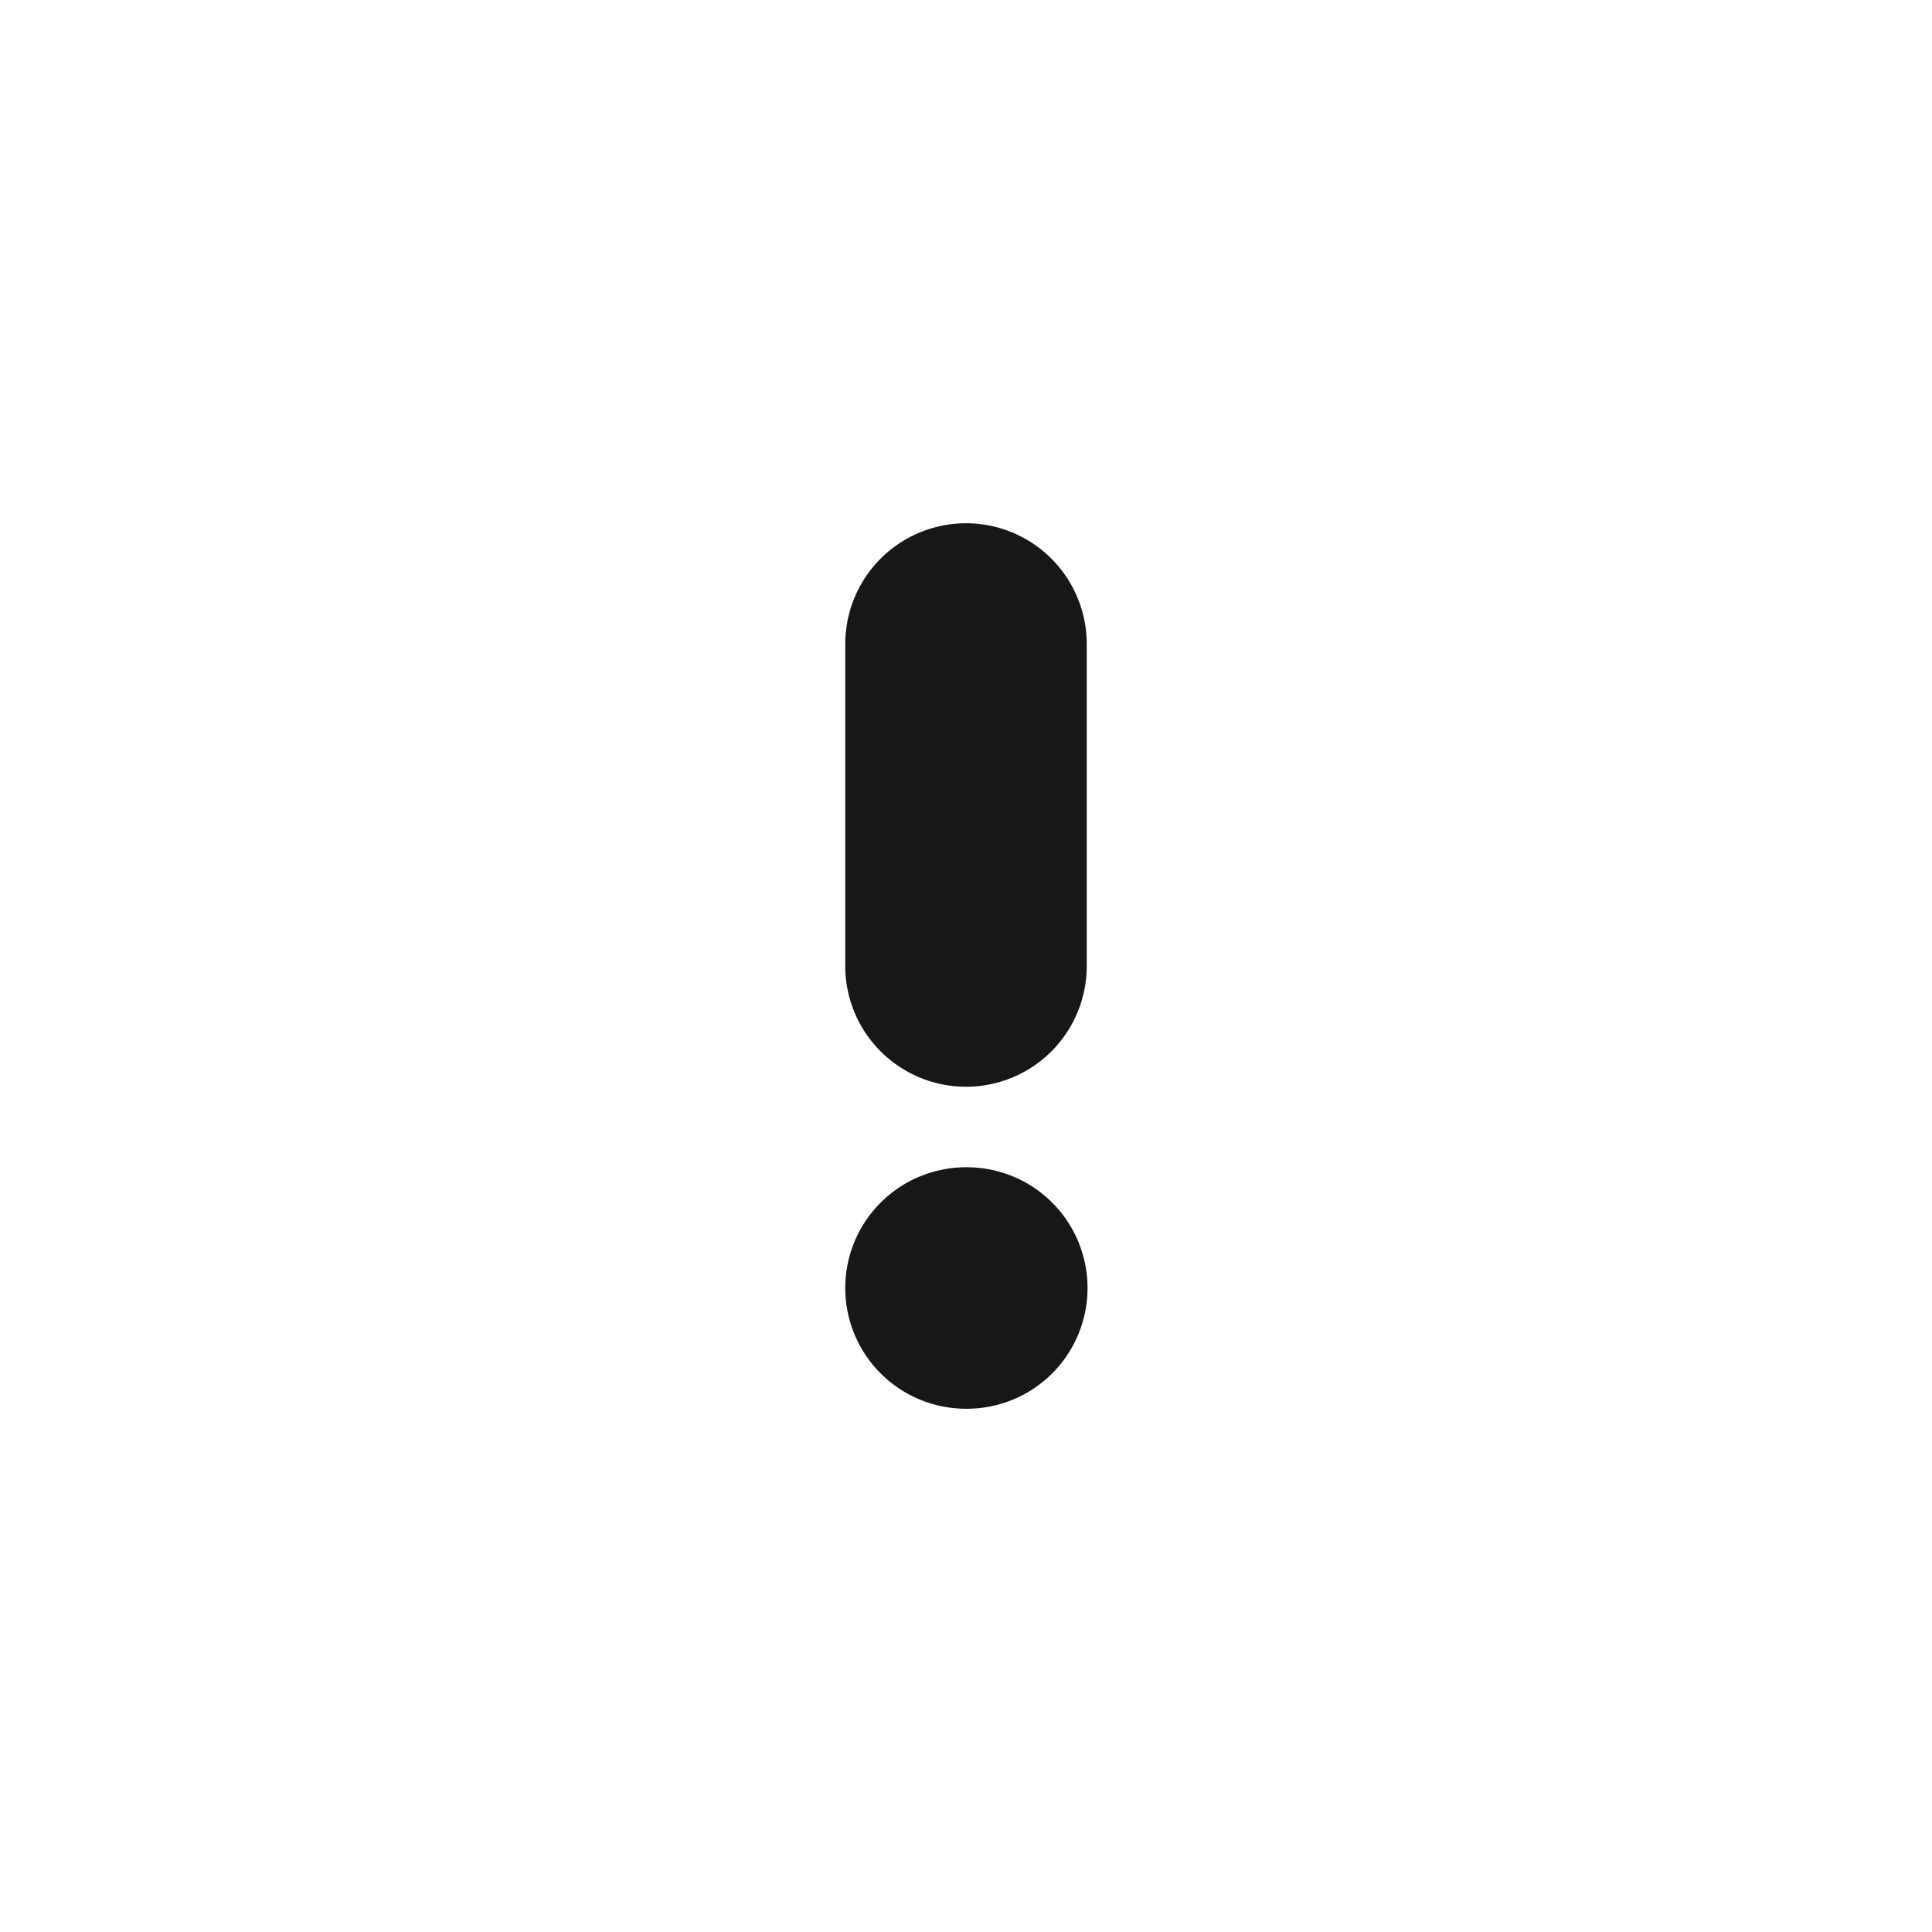
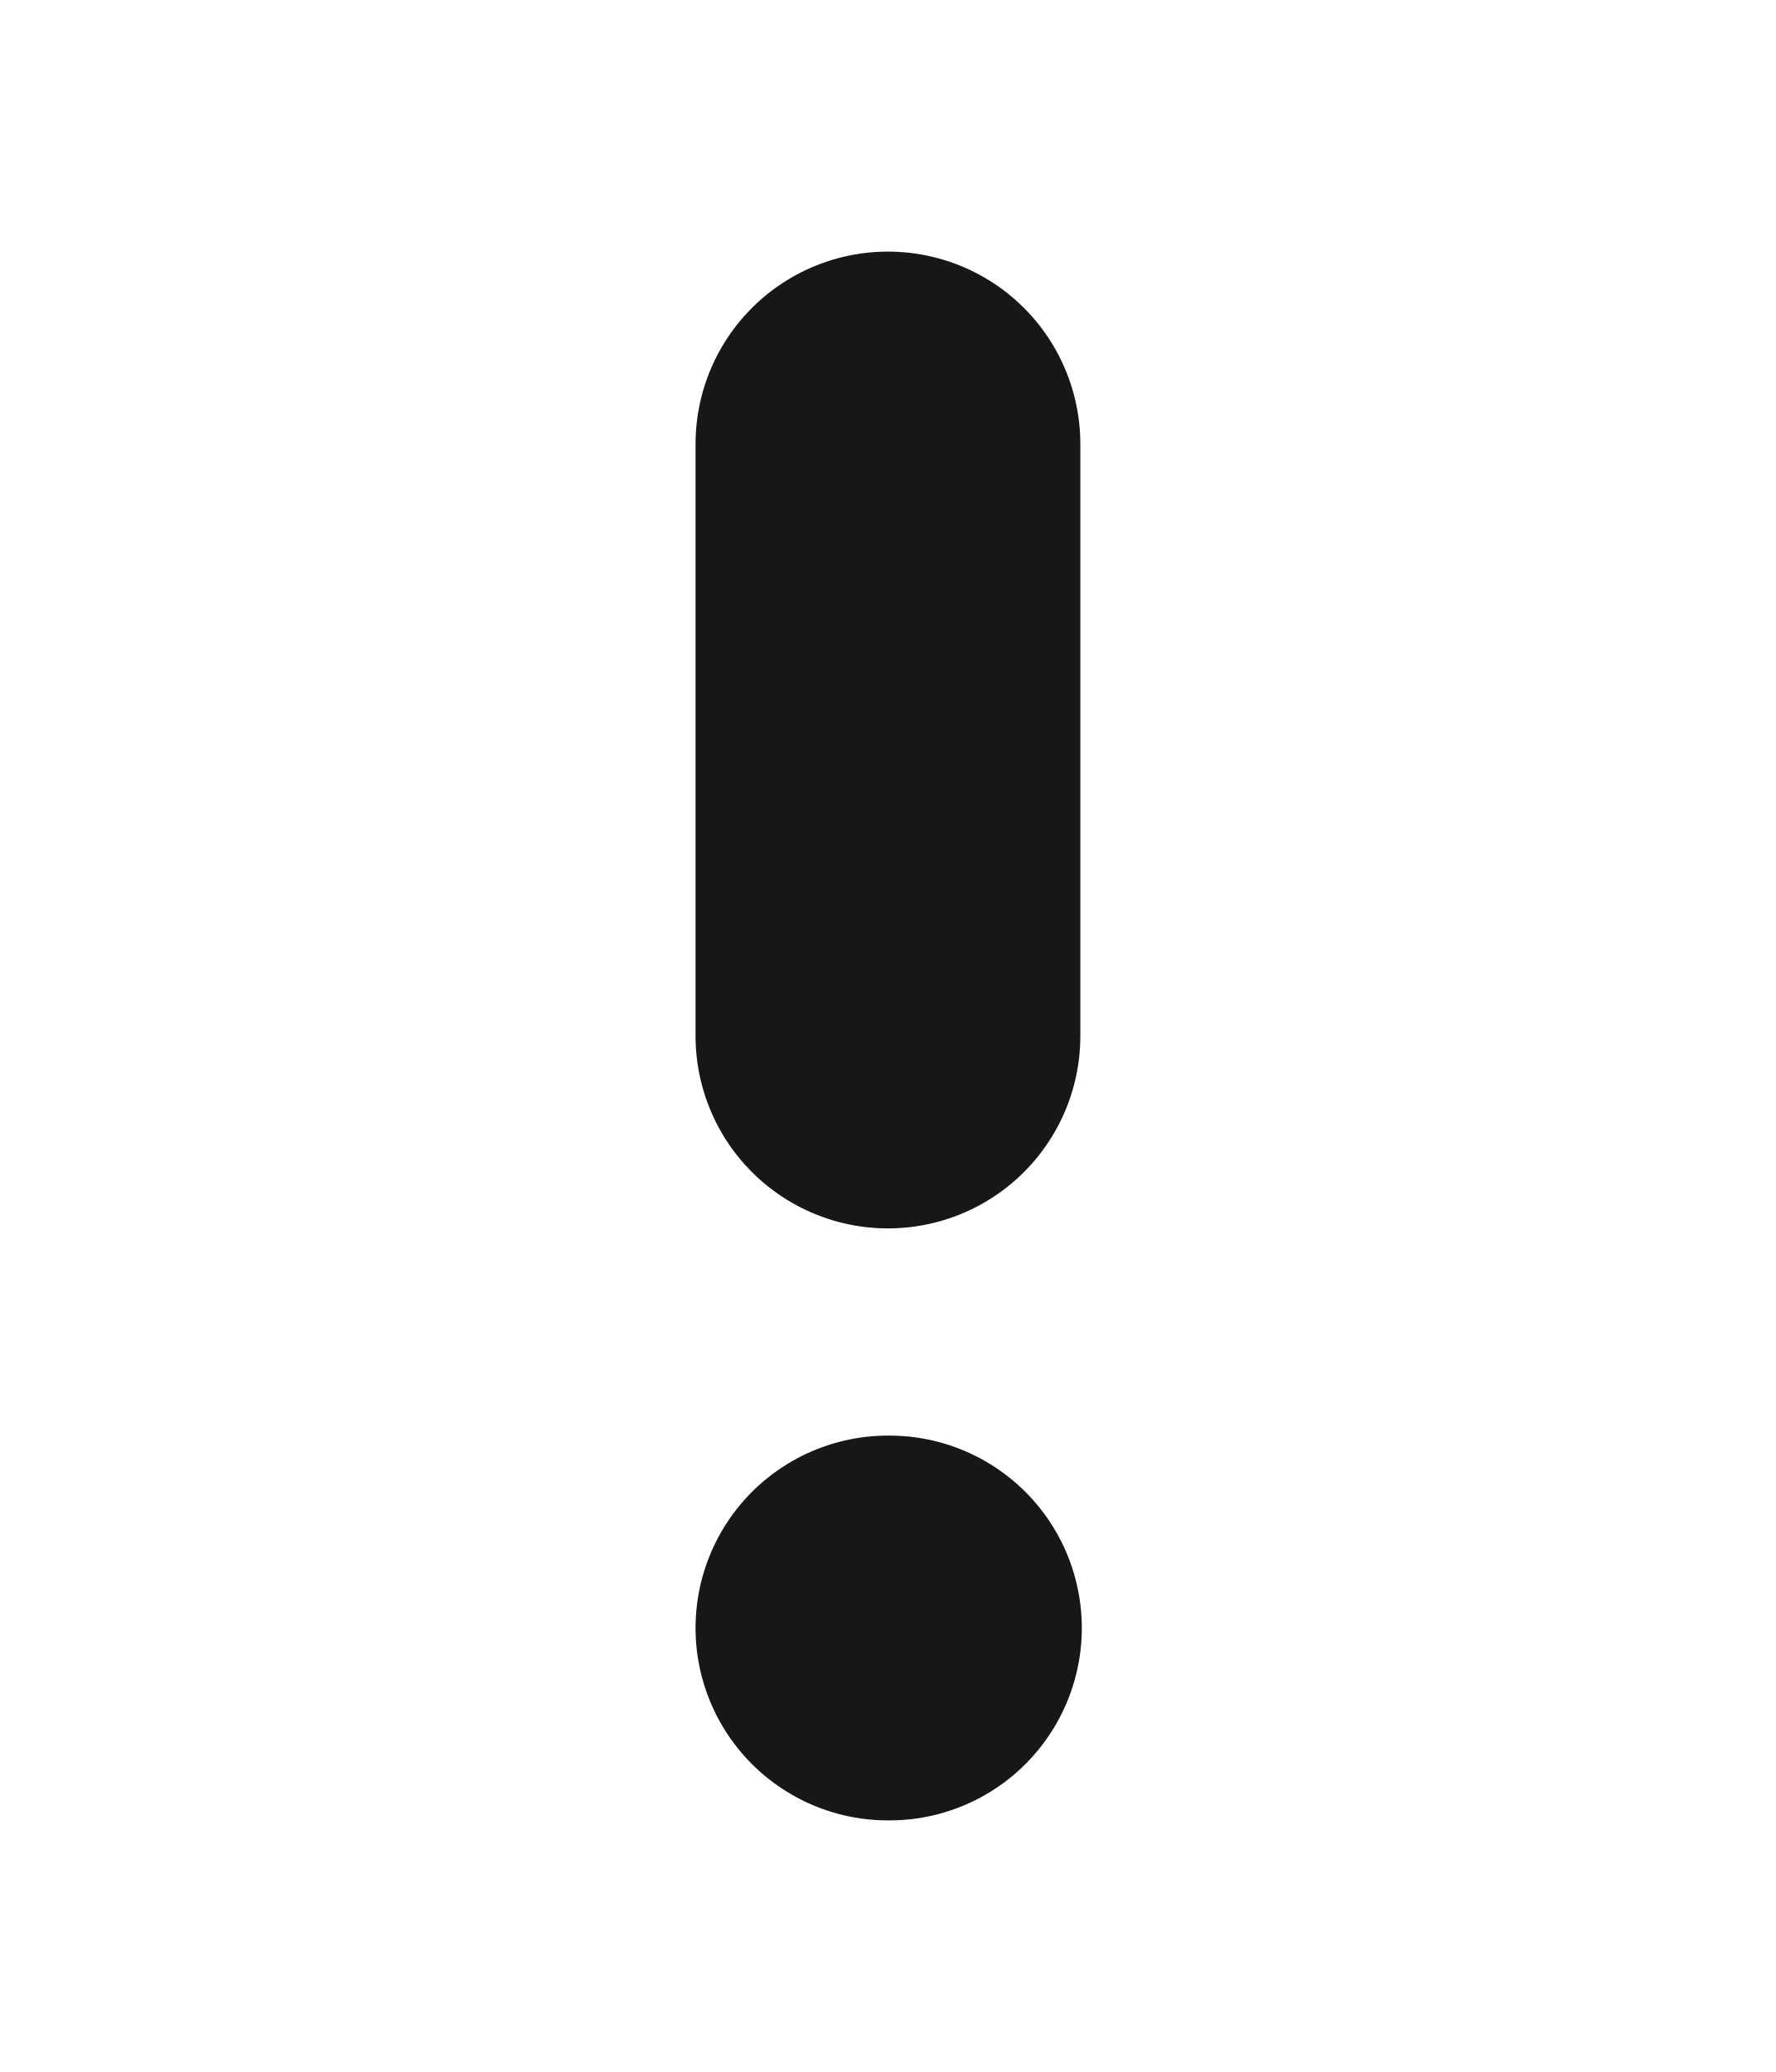
- <svg xmlns="http://www.w3.org/2000/svg" viewBox="0 0 24 24" fill="none" stroke="#17171a" stroke-width="3" stroke-linecap="round" stroke-linejoin="round">
+ <svg xmlns="http://www.w3.org/2000/svg" viewBox="6 5 12 14" fill="none" stroke="#17171a" stroke-width="2.6" stroke-linecap="round" stroke-linejoin="round">
  <line x1="12" x2="12" y1="8" y2="12" />
  <line x1="12" x2="12.01" y1="16" y2="16" />
</svg>
